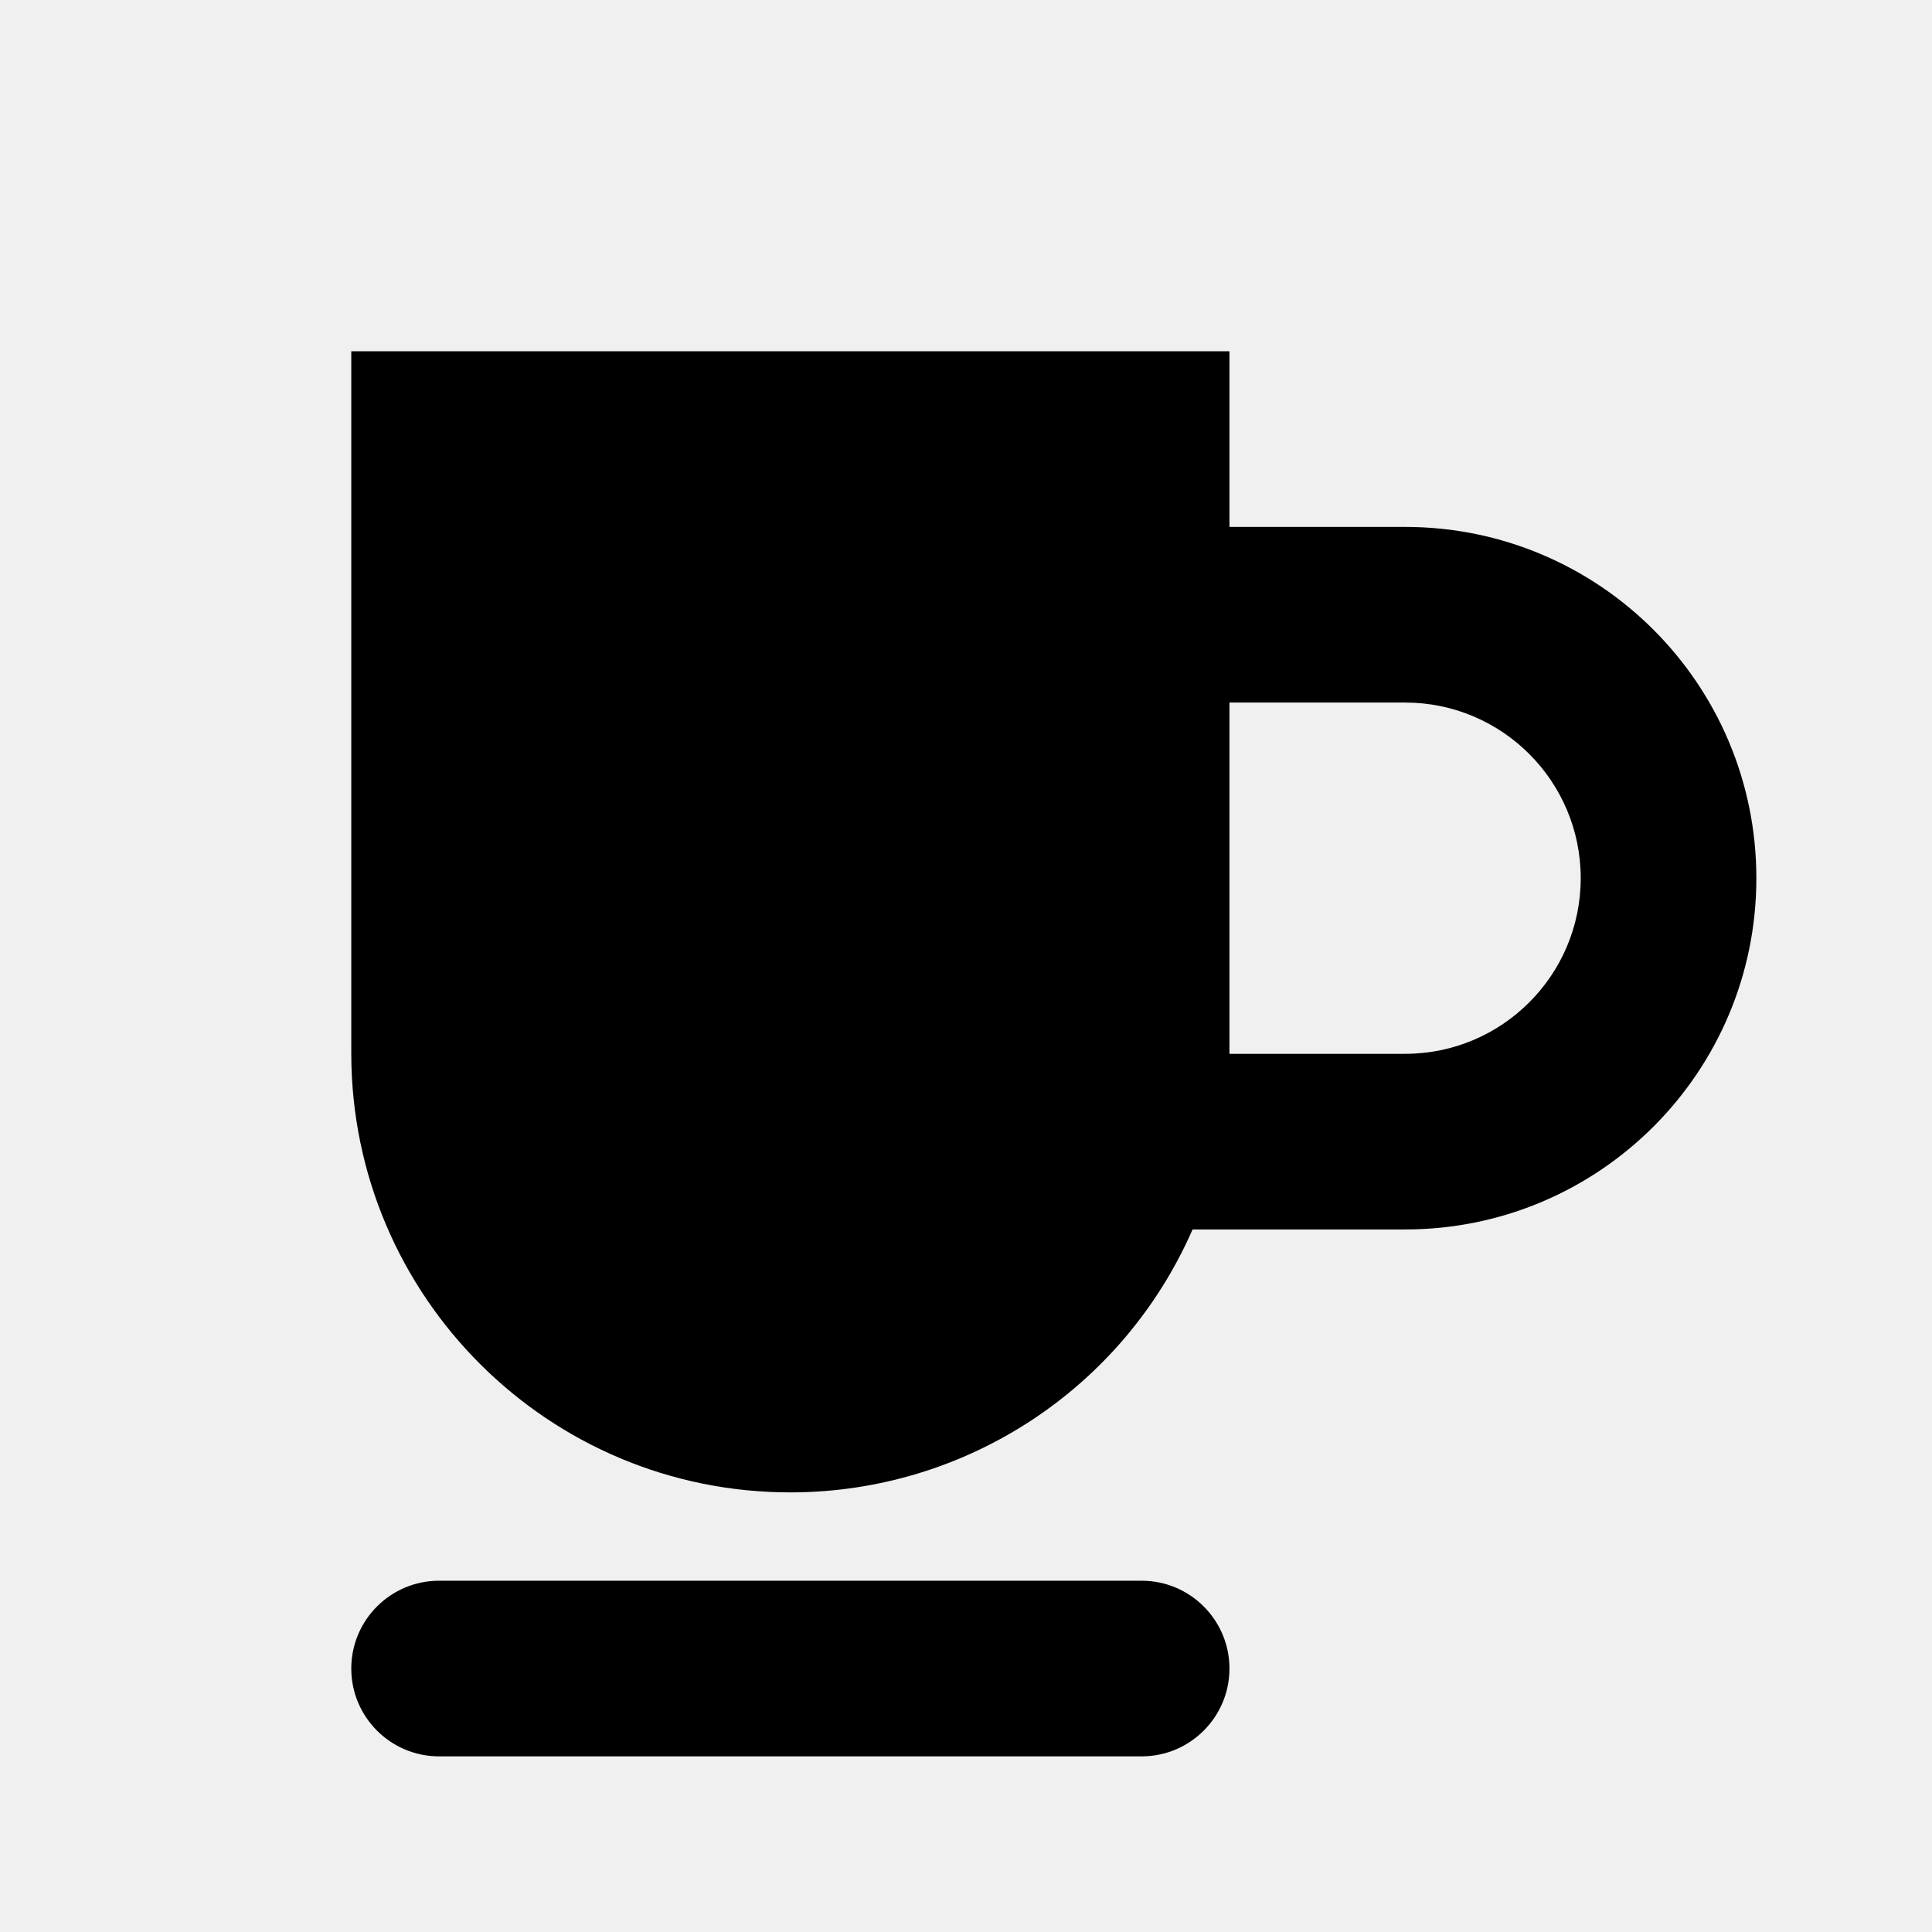
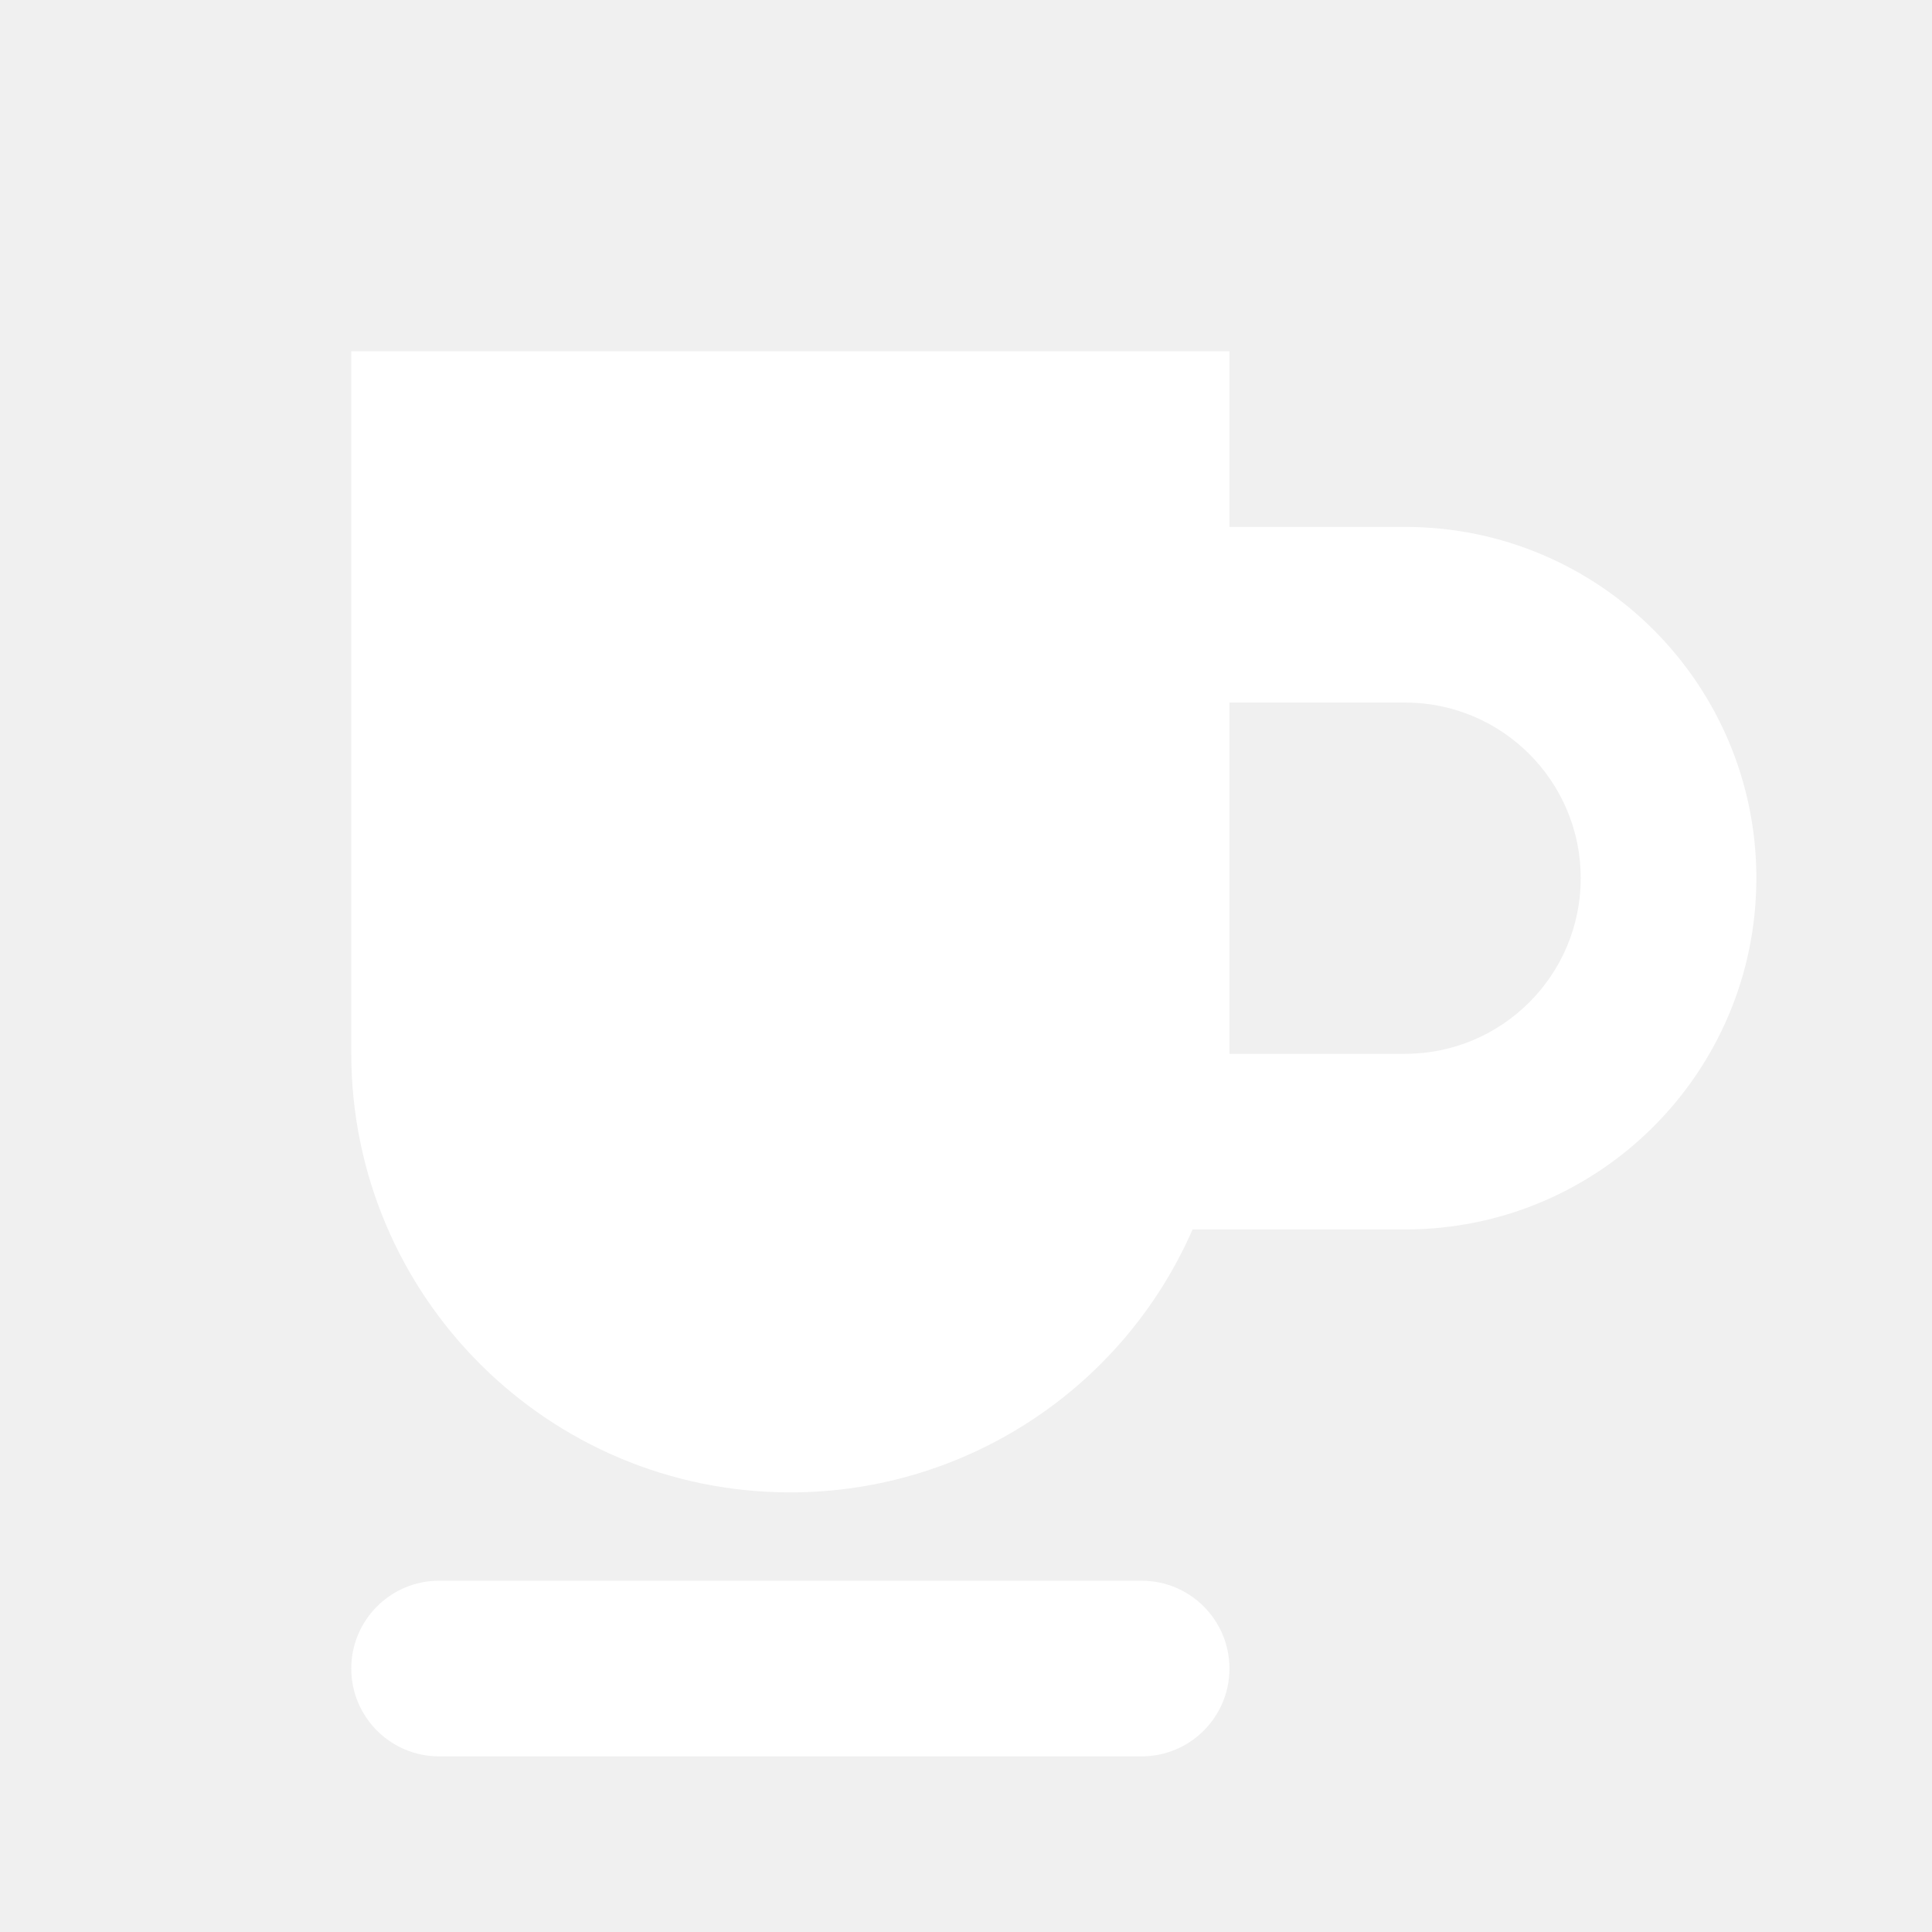
<svg xmlns="http://www.w3.org/2000/svg" version="1.1" id="Layer_1" x="0px" y="0px" width="11px" height="11px" viewBox="0 0 11 11" style="enable-background:new 0 0 11 11;" xml:space="preserve">
-   <path d="M7,9.5C7,9.776,6.776,10,6.5,10h-4C2.224,10,2,9.776,2,9.5S2.224,9,2.5,9h4C6.776,9,7,9.224,7,9.5z M8,3H7V2H2v4  c0.002,1.381,1.122,2.499,2.503,2.497C5.495,8.496,6.392,7.909,6.79,7H8c1.105,0,2-0.895,2-2S9.105,3,8,3z M8,6H7V4h1  c0.552,0,1,0.448,1,1S8.552,6,8,6z" />
+   <path style="fill: #fff" d="M7,9.5C7,9.776,6.776,10,6.5,10h-4C2.224,10,2,9.776,2,9.5S2.224,9,2.5,9h4C6.776,9,7,9.224,7,9.5z M8,3H7V2H2v4  c0.002,1.381,1.122,2.499,2.503,2.497C5.495,8.496,6.392,7.909,6.79,7H8c1.105,0,2-0.895,2-2S9.105,3,8,3z M8,6H7V4h1  c0.552,0,1,0.448,1,1S8.552,6,8,6z" />
</svg>
